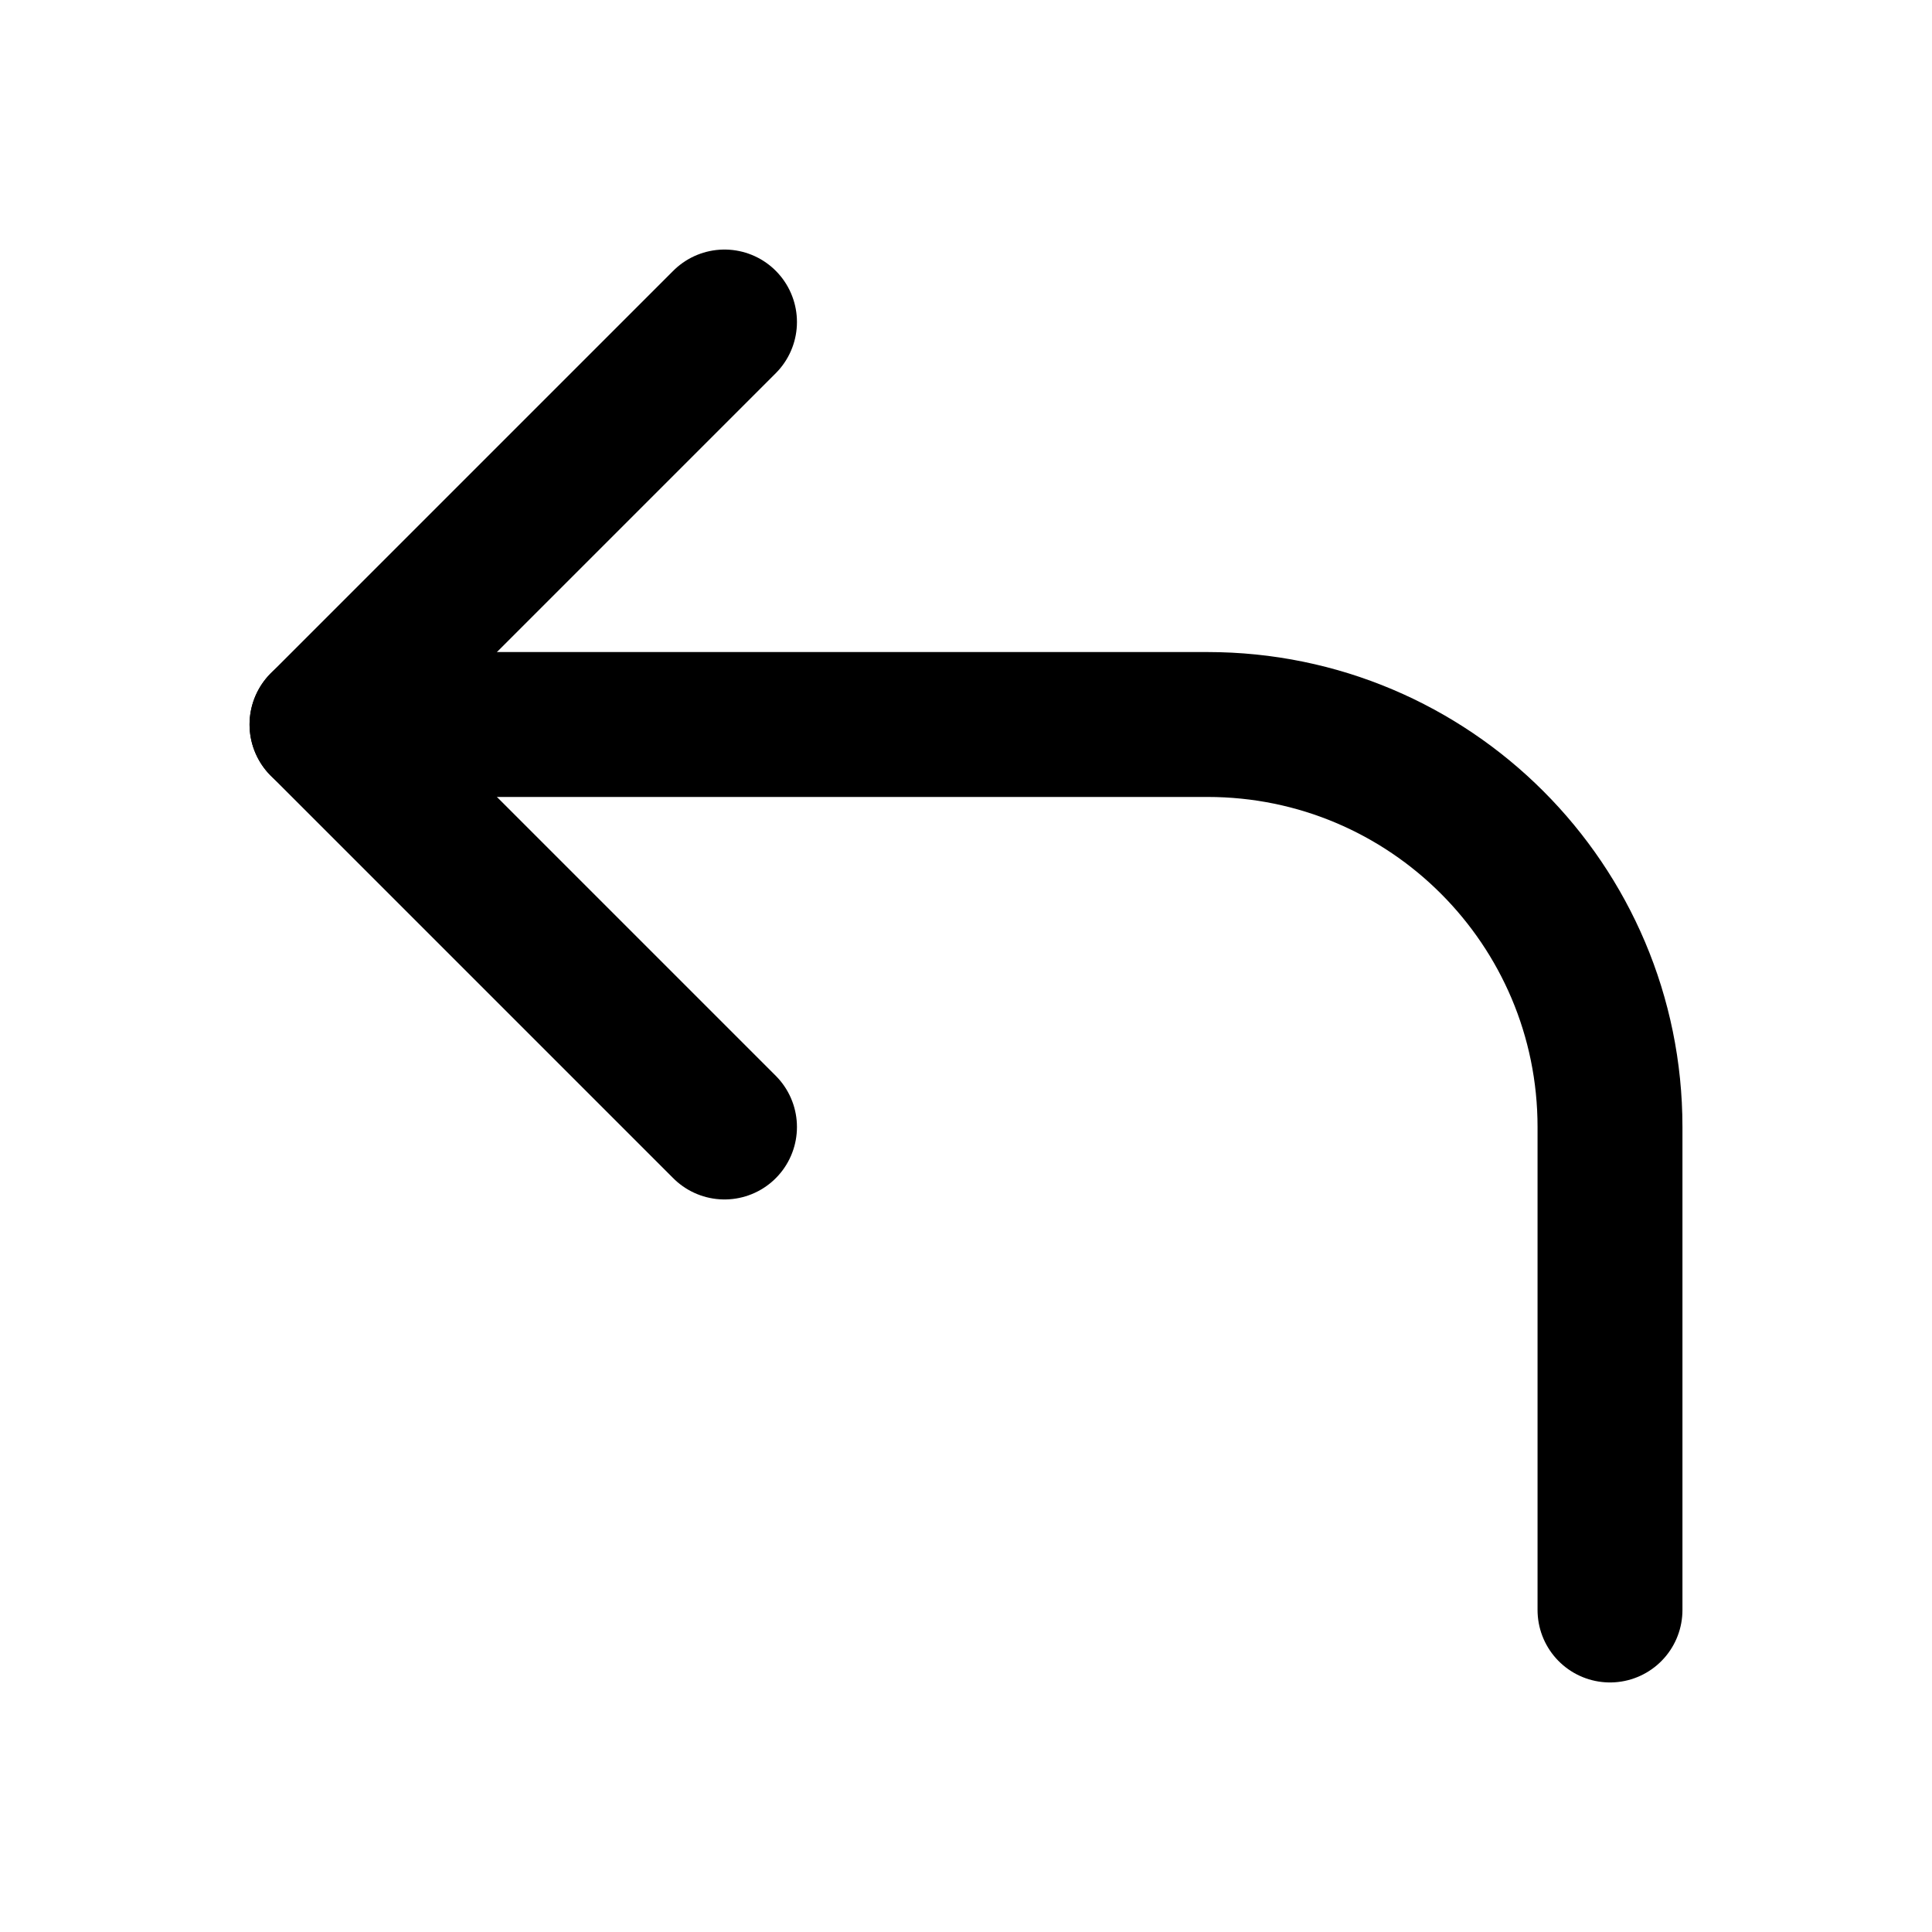
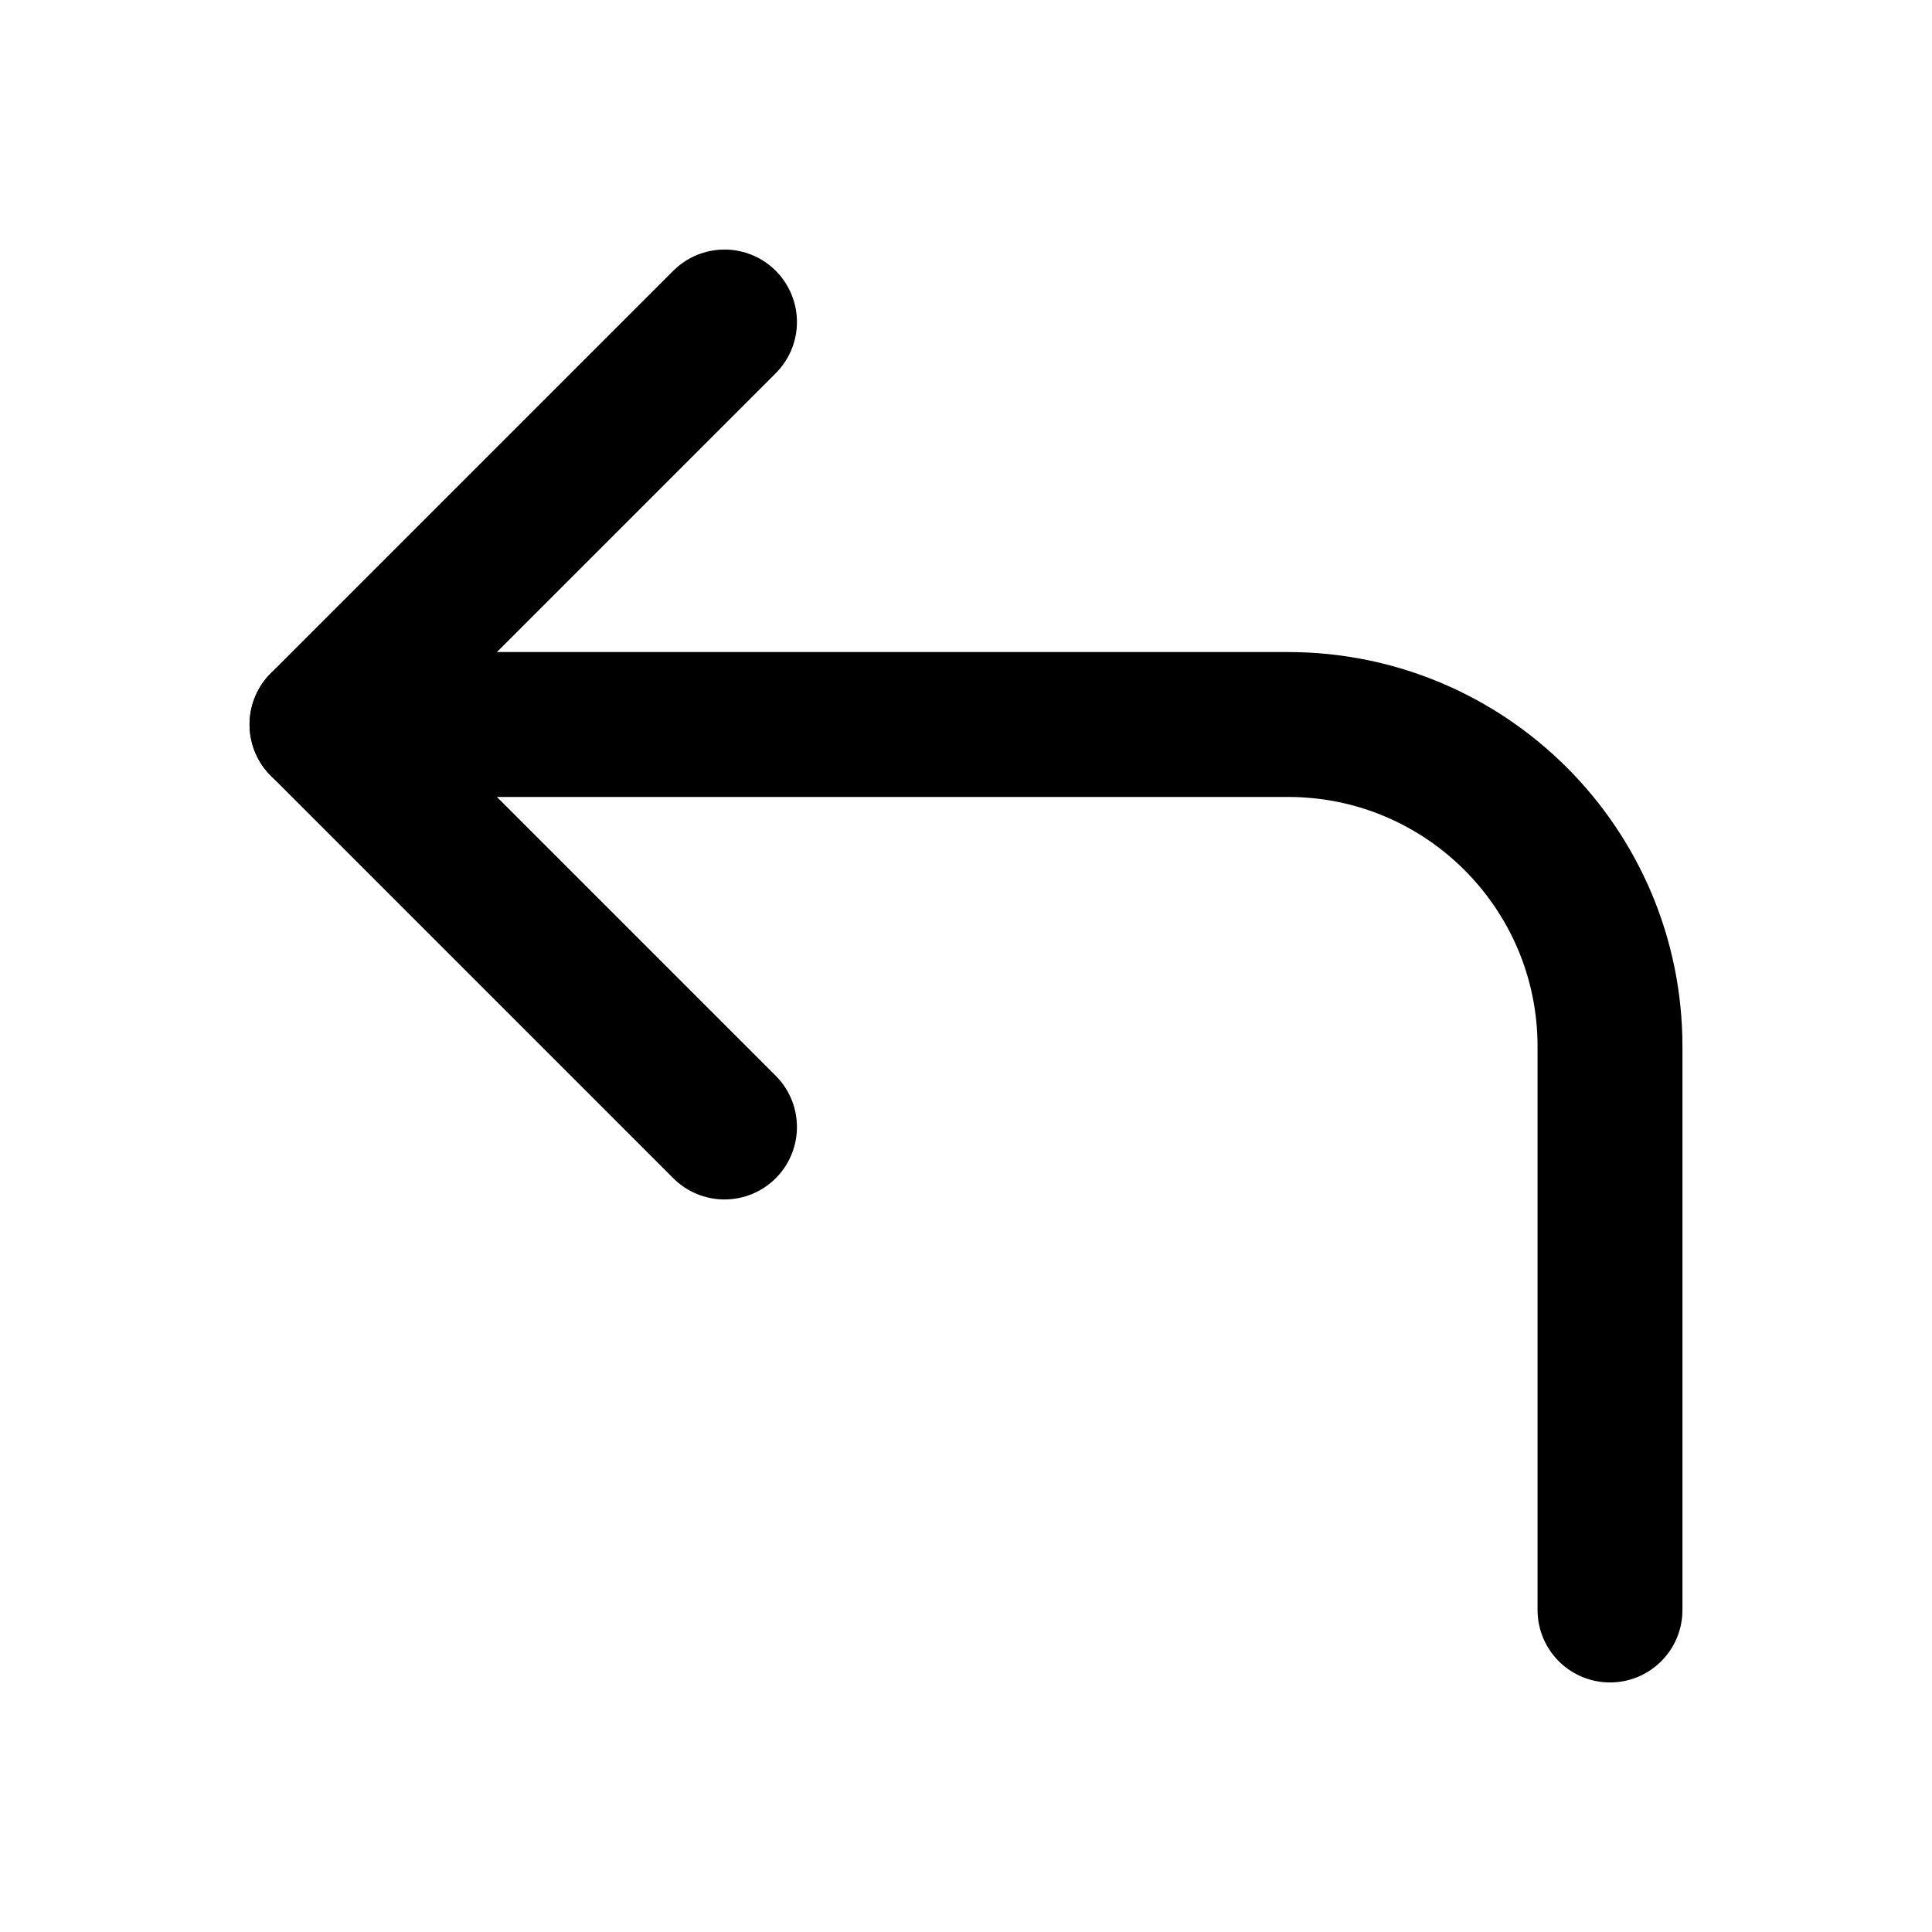
<svg xmlns="http://www.w3.org/2000/svg" width="24" height="24" viewBox="0 0 24 24" fill="none" stroke="currentColor" stroke-width="1.8" stroke-linecap="round" stroke-linejoin="round">
+   <path d="M20 20v-7a4 4 0 0 0-4-4H4" />
  <path d="M9 14 4 9l5-5" />
-   <path d="M4 9h11a5 5 0 0 1 5 5v6" />
</svg>
